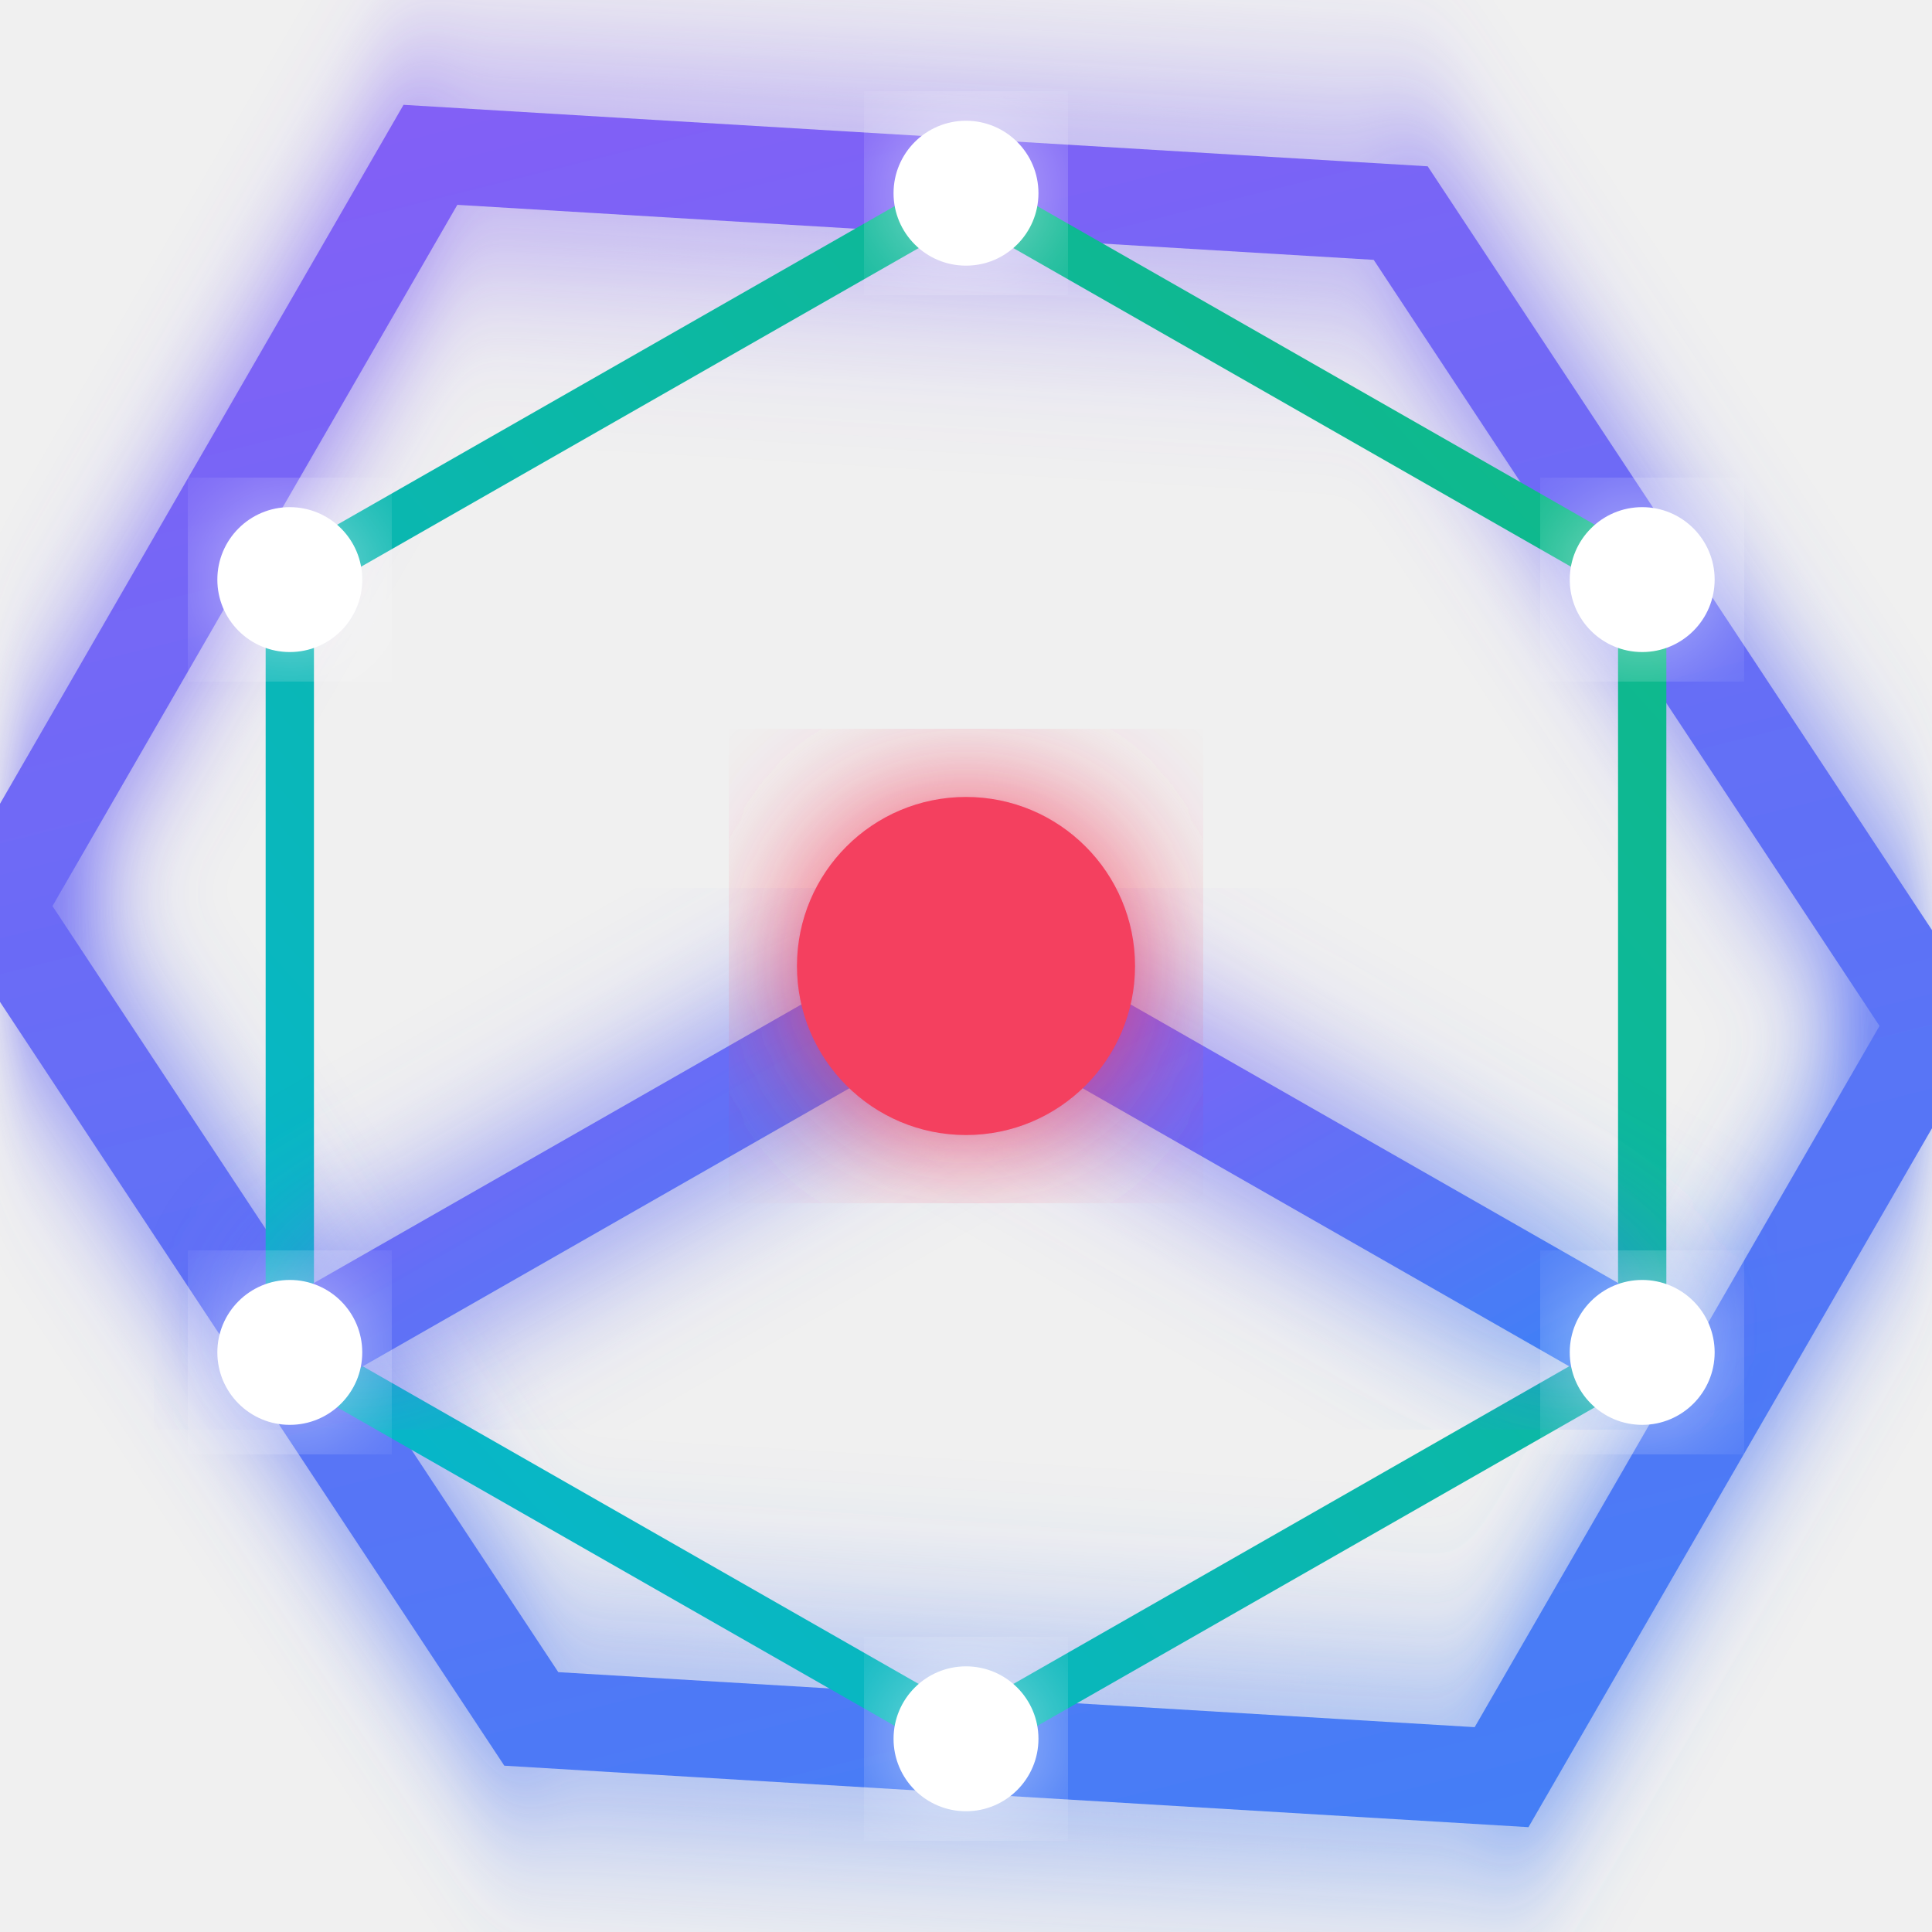
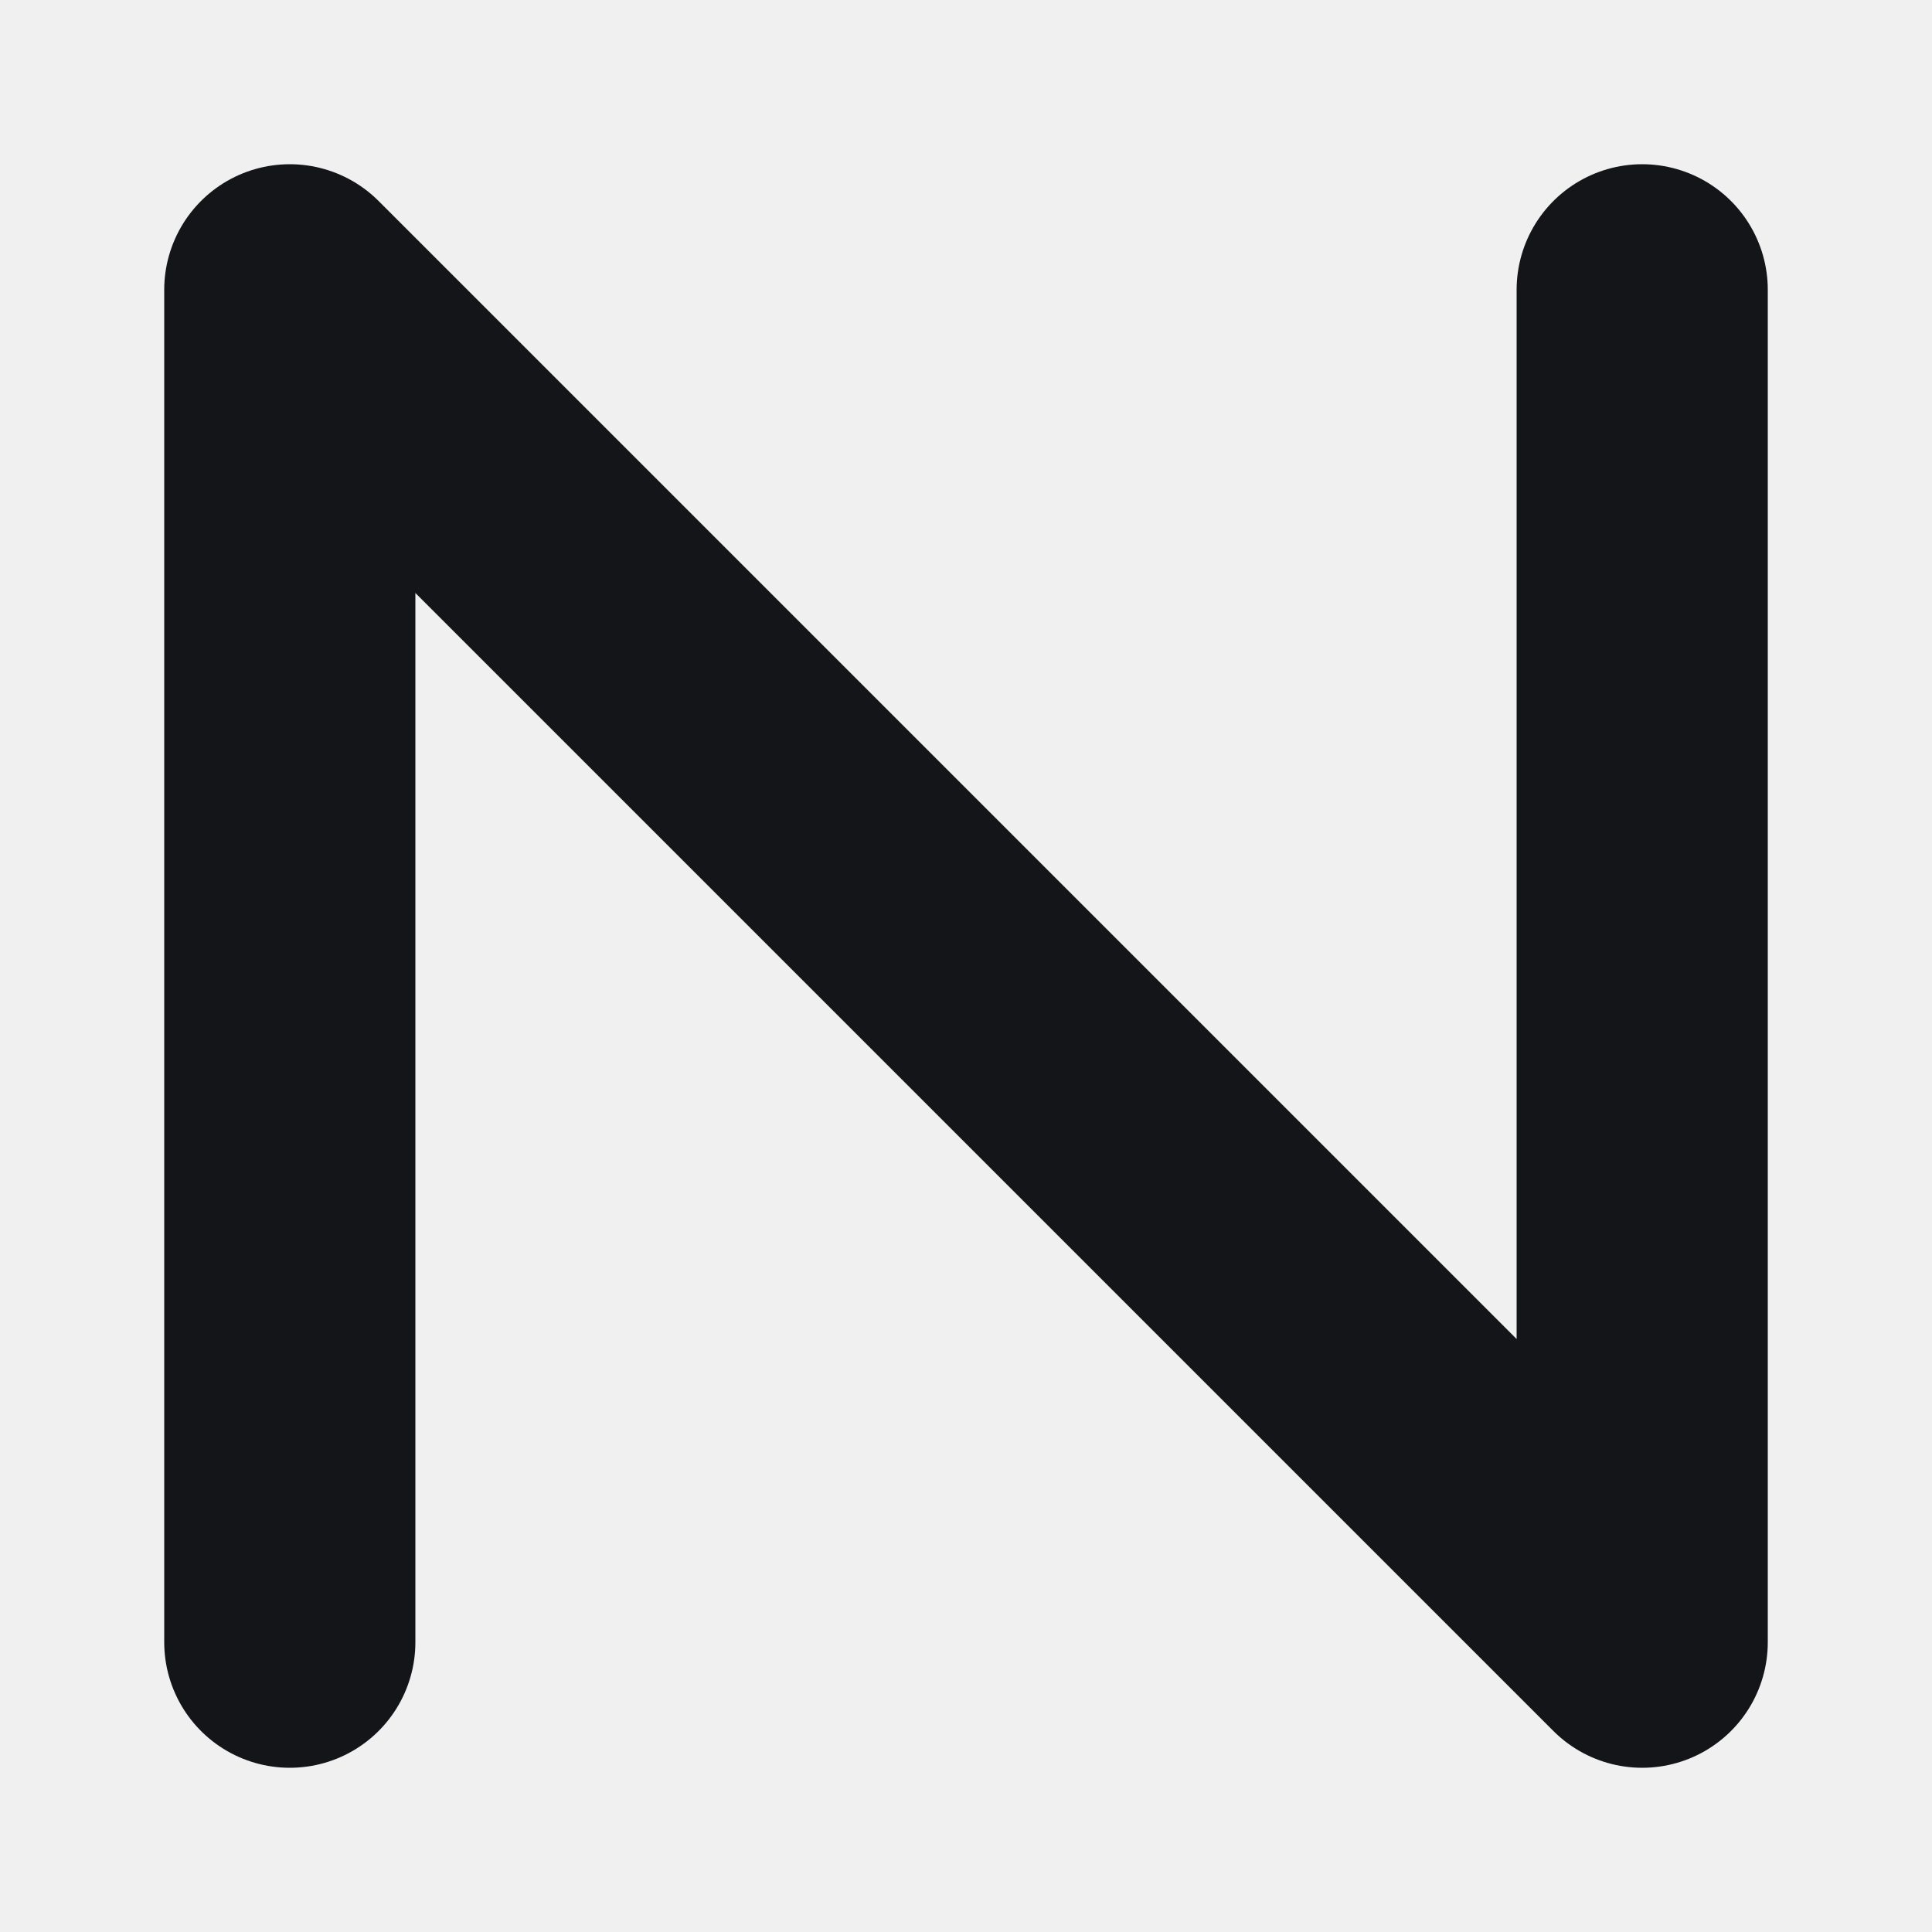
- <svg xmlns="http://www.w3.org/2000/svg" viewBox="0 0 40 40" width="100%" height="100%">
-   <defs>
-     <linearGradient id="nexusGrad1" x1="0%" y1="0%" x2="100%" y2="100%">
-       <stop offset="0%" stop-color="#8B5CF6" />
-       <stop offset="100%" stop-color="#3B82F6" />
-     </linearGradient>
-     <linearGradient id="nexusGrad2" x1="100%" y1="0%" x2="0%" y2="100%">
-       <stop offset="0%" stop-color="#10B981" />
-       <stop offset="100%" stop-color="#06B6D4" />
-     </linearGradient>
-     <filter id="glow" x="-20%" y="-20%" width="140%" height="140%">
-       <feGaussianBlur stdDeviation="1.5" result="blur" />
-       <feComposite in="SourceGraphic" in2="blur" operator="over" />
-     </filter>
-   </defs>
-   <g transform="translate(20,20) rotate(30) translate(-20,-20)">
-     <polygon points="20,2 38,11 38,29 20,38 2,29 2,11" fill="none" stroke="url(#nexusGrad1)" stroke-width="2" filter="url(#glow)" />
-   </g>
-   <polygon points="20,4 34,12 34,28 20,36 6,28 6,12" fill="none" stroke="url(#nexusGrad2)" stroke-width="1" />
-   <line x1="20" y1="4" x2="20" y2="20" stroke="url(#nexusGrad1)" stroke-width="2" filter="url(#glow)" />
-   <line x1="6" y1="28" x2="20" y2="20" stroke="url(#nexusGrad1)" stroke-width="2" filter="url(#glow)" />
-   <line x1="34" y1="28" x2="20" y2="20" stroke="url(#nexusGrad1)" stroke-width="2" filter="url(#glow)" />
-   <circle cx="20" cy="20" r="3.5" fill="#F43F5E" filter="url(#glow)" />
-   <circle cx="20" cy="4" r="1.5" fill="#FFF" filter="url(#glow)" />
-   <circle cx="34" cy="12" r="1.5" fill="#FFF" filter="url(#glow)" />
-   <circle cx="34" cy="28" r="1.5" fill="#FFF" filter="url(#glow)" />
-   <circle cx="20" cy="36" r="1.5" fill="#FFF" filter="url(#glow)" />
-   <circle cx="6" cy="28" r="1.5" fill="#FFF" filter="url(#glow)" />
-   <circle cx="6" cy="12" r="1.5" fill="#FFF" filter="url(#glow)" />
+ <svg xmlns="http://www.w3.org/2000/svg" viewBox="0 0 20 20" width="20" height="20">
+   <path d="M3 17V3l14 14V3" fill="none" stroke="#141518" stroke-width="2.6" stroke-linejoin="round" stroke-linecap="round" />
</svg>
